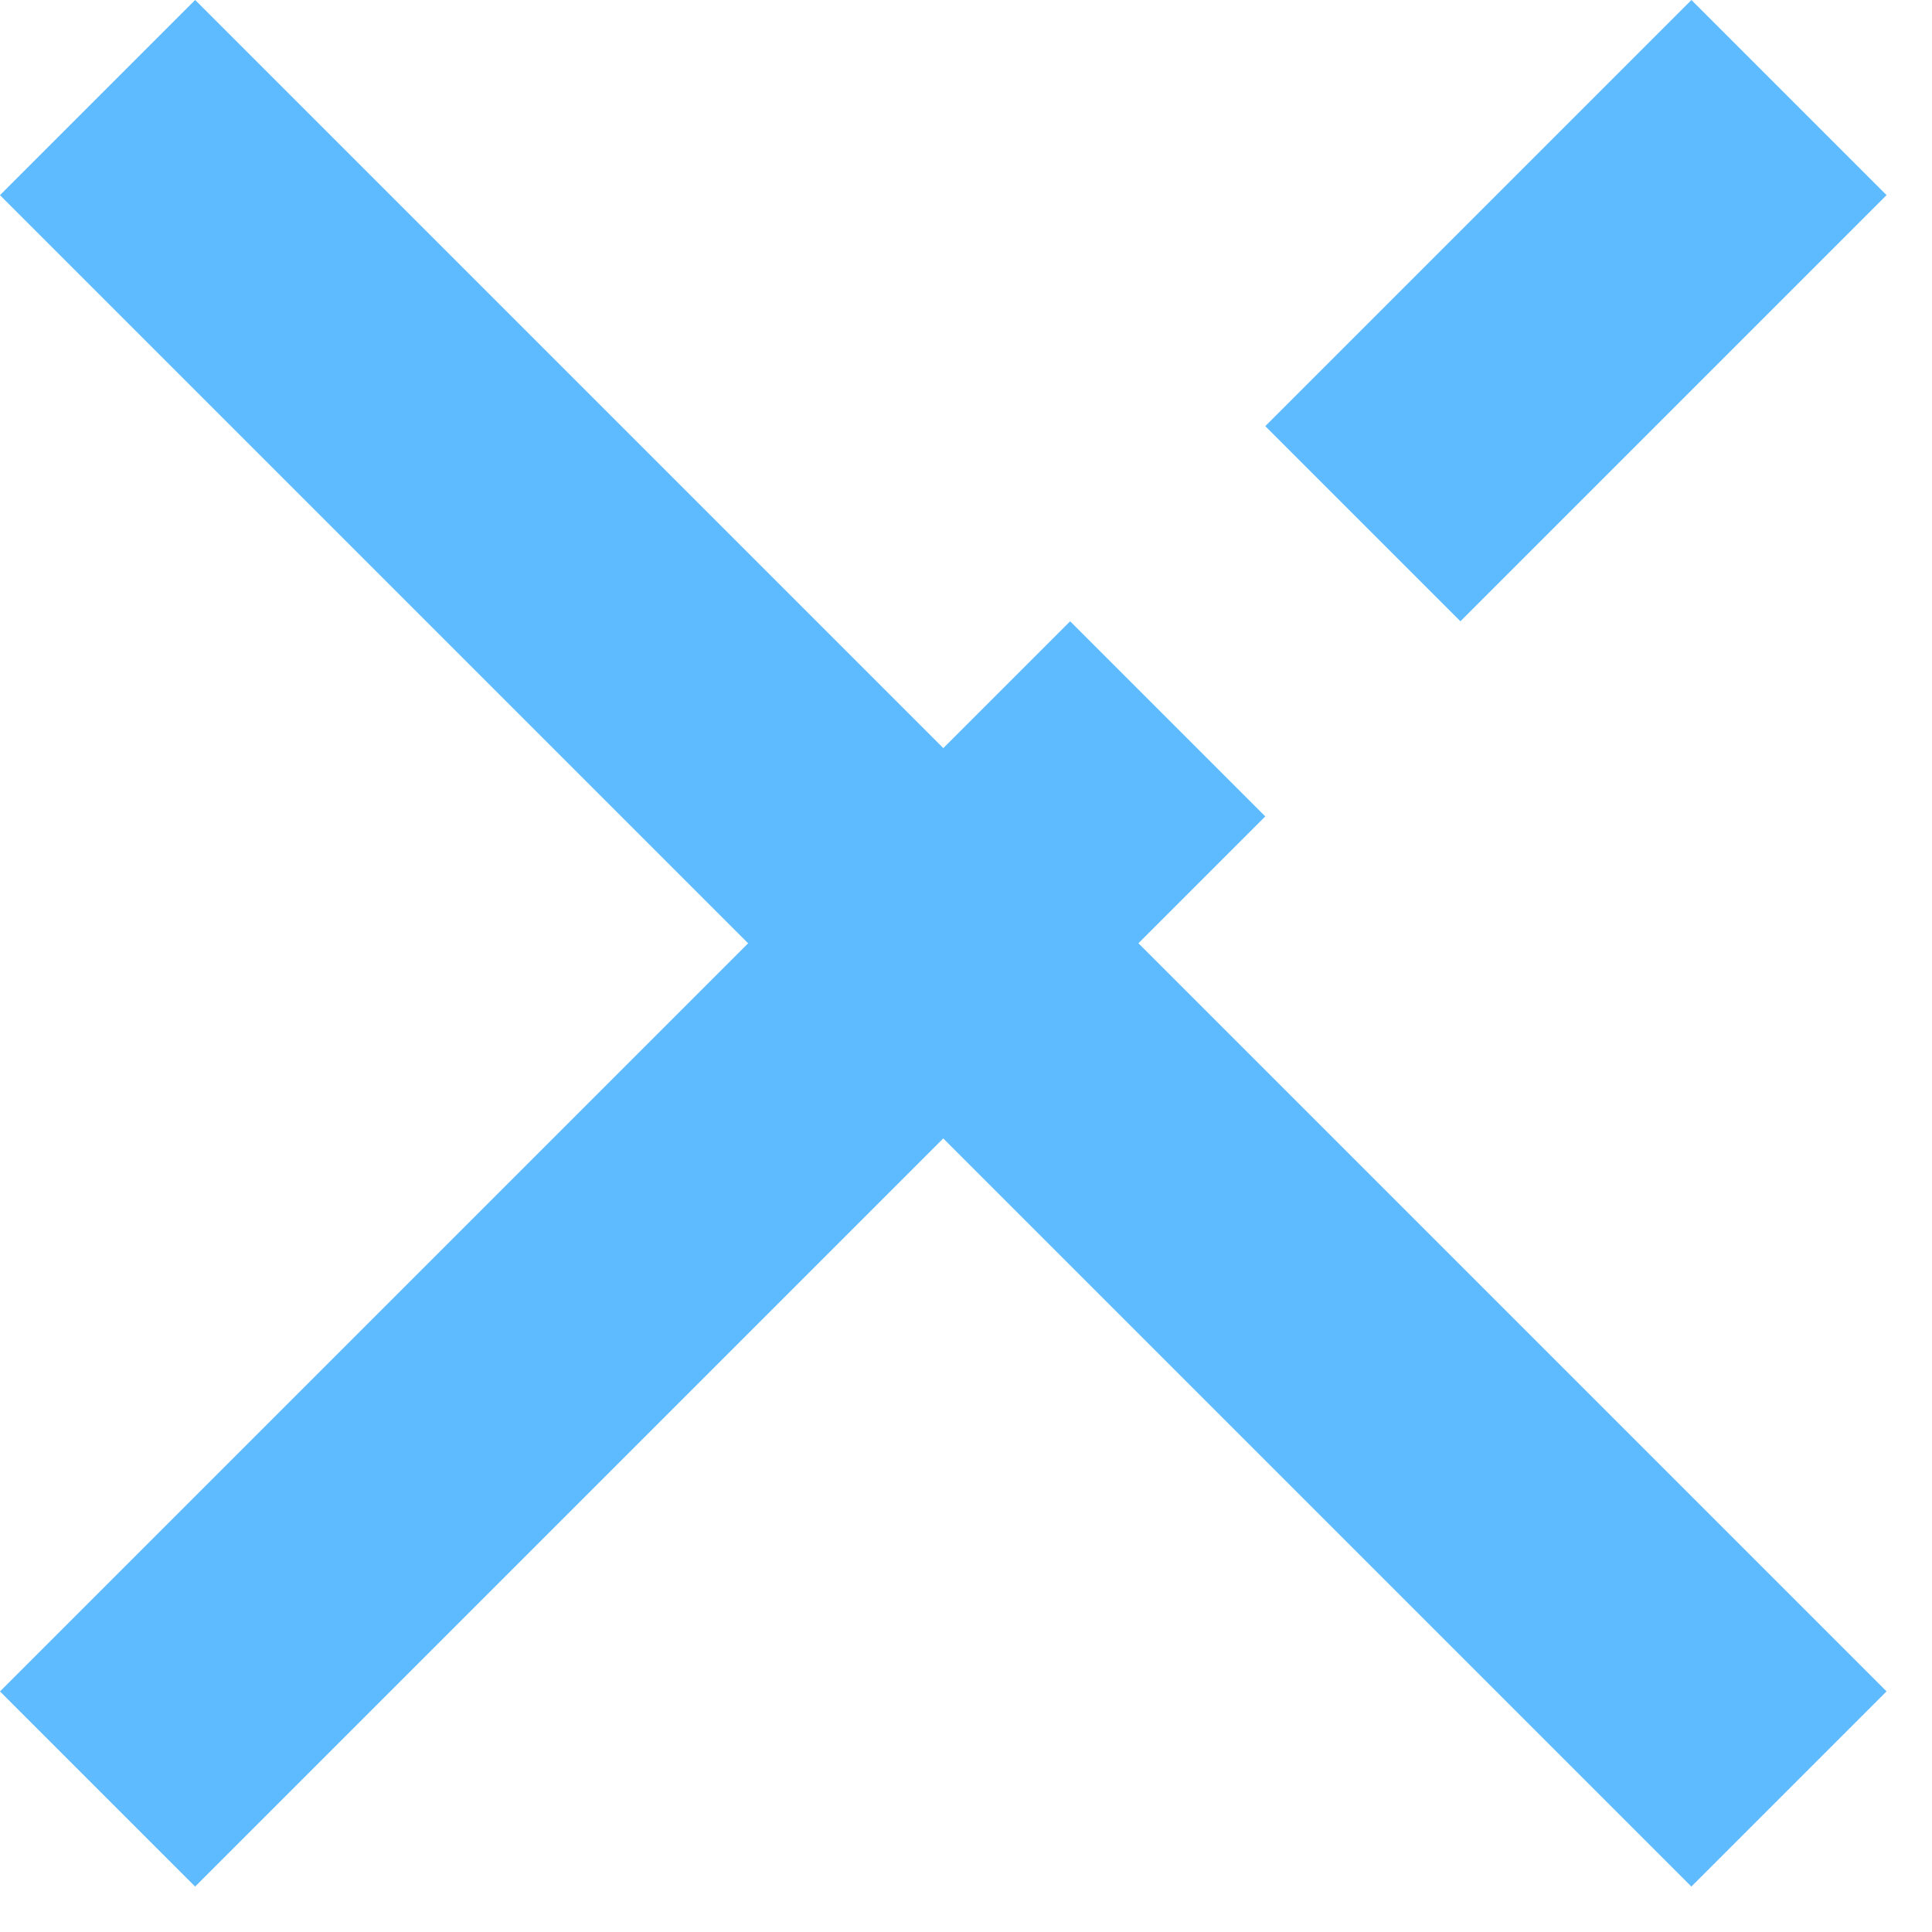
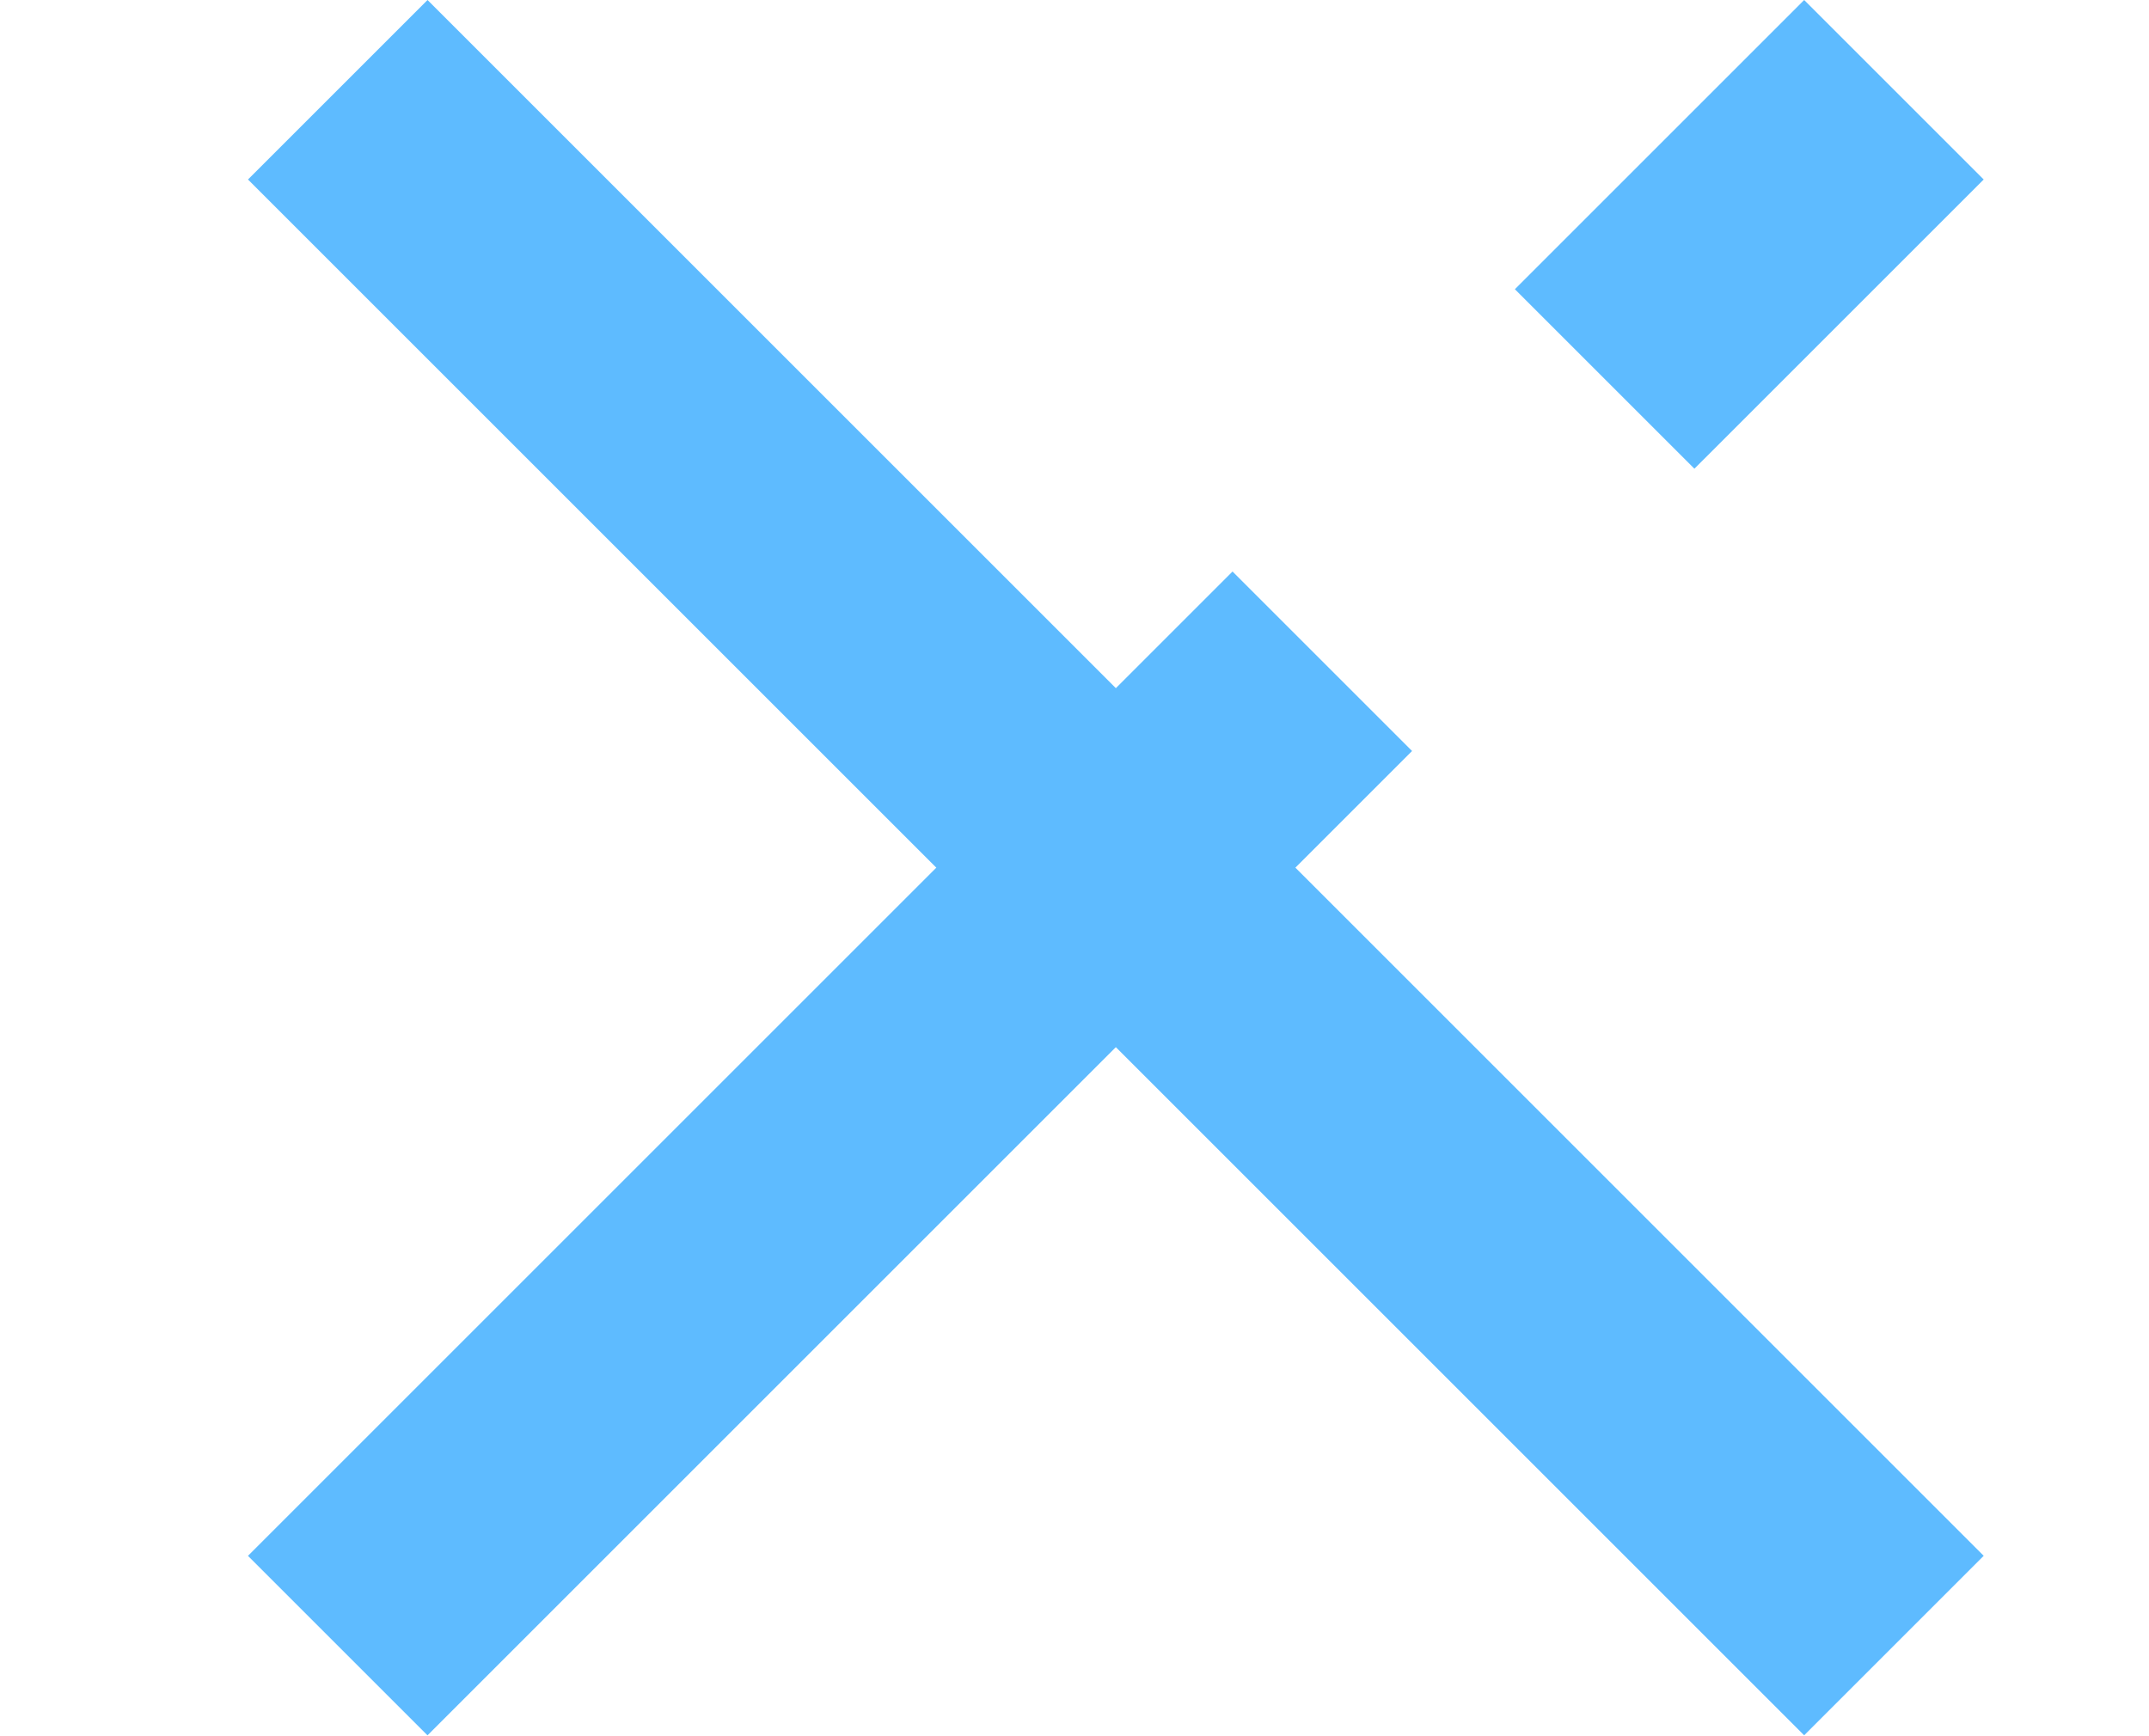
- <svg xmlns="http://www.w3.org/2000/svg" width="21" height="21" viewBox="0 0 21 21" fill="none">
-   <rect x="2.121" width="26" height="3" transform="rotate(45 2.12132 0)" fill="#5EBBFF" />
-   <path fill-rule="evenodd" clip-rule="evenodd" d="M11.632 6.753L0 18.385L2.121 20.506L13.753 8.874L11.632 6.753ZM15.874 6.753L20.506 2.121L18.385 0L13.753 4.632L15.874 6.753Z" fill="#5EBBFF" />
+ <svg xmlns="http://www.w3.org/2000/svg" width="26" height="21" viewBox="0 0 26 21" fill="none">
+   <rect width="26.626" height="3.072" transform="matrix(0.707111 0.707103 -0.707111 0.707103 5.17253 0)" fill="#5EBBFF" />
+   <path fill-rule="evenodd" clip-rule="evenodd" d="M3 18.828L14.912 6.916L17.084 9.088L5.172 21L3 18.828ZM18.328 3.5L20.5 5.672L24 2.172L21.828 0L18.328 3.5Z" fill="#5EBBFF" />
</svg>
